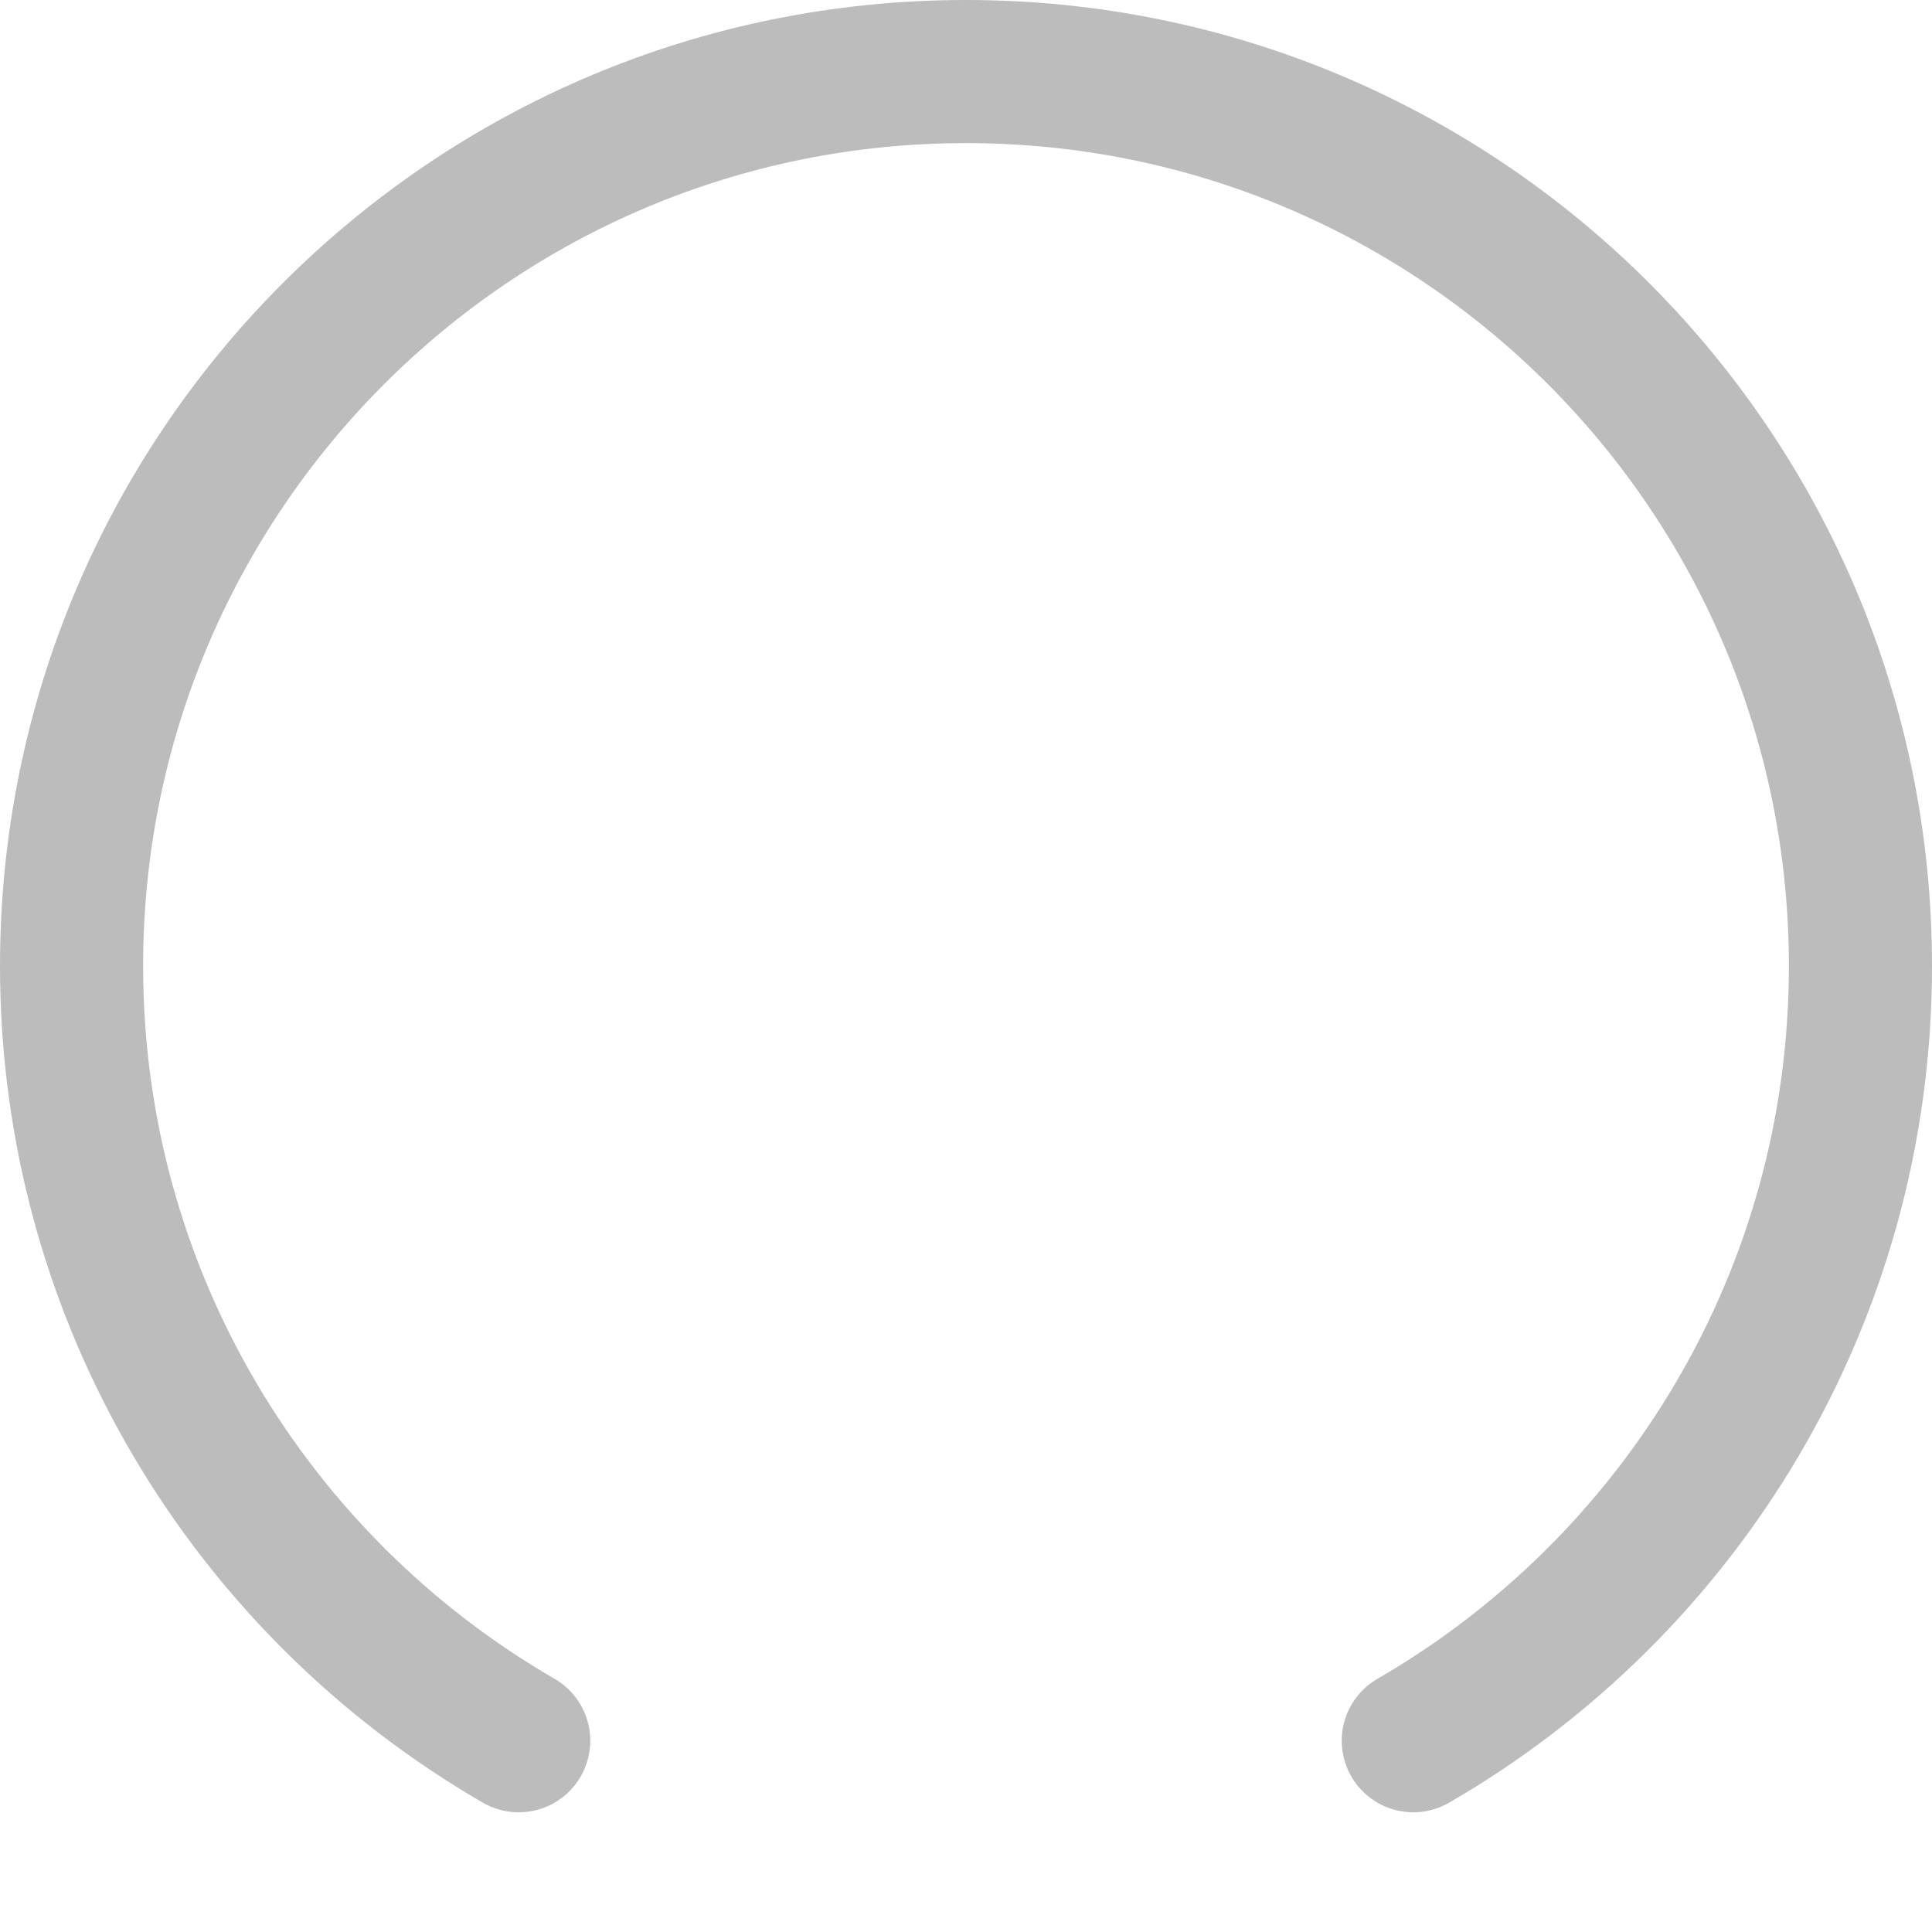
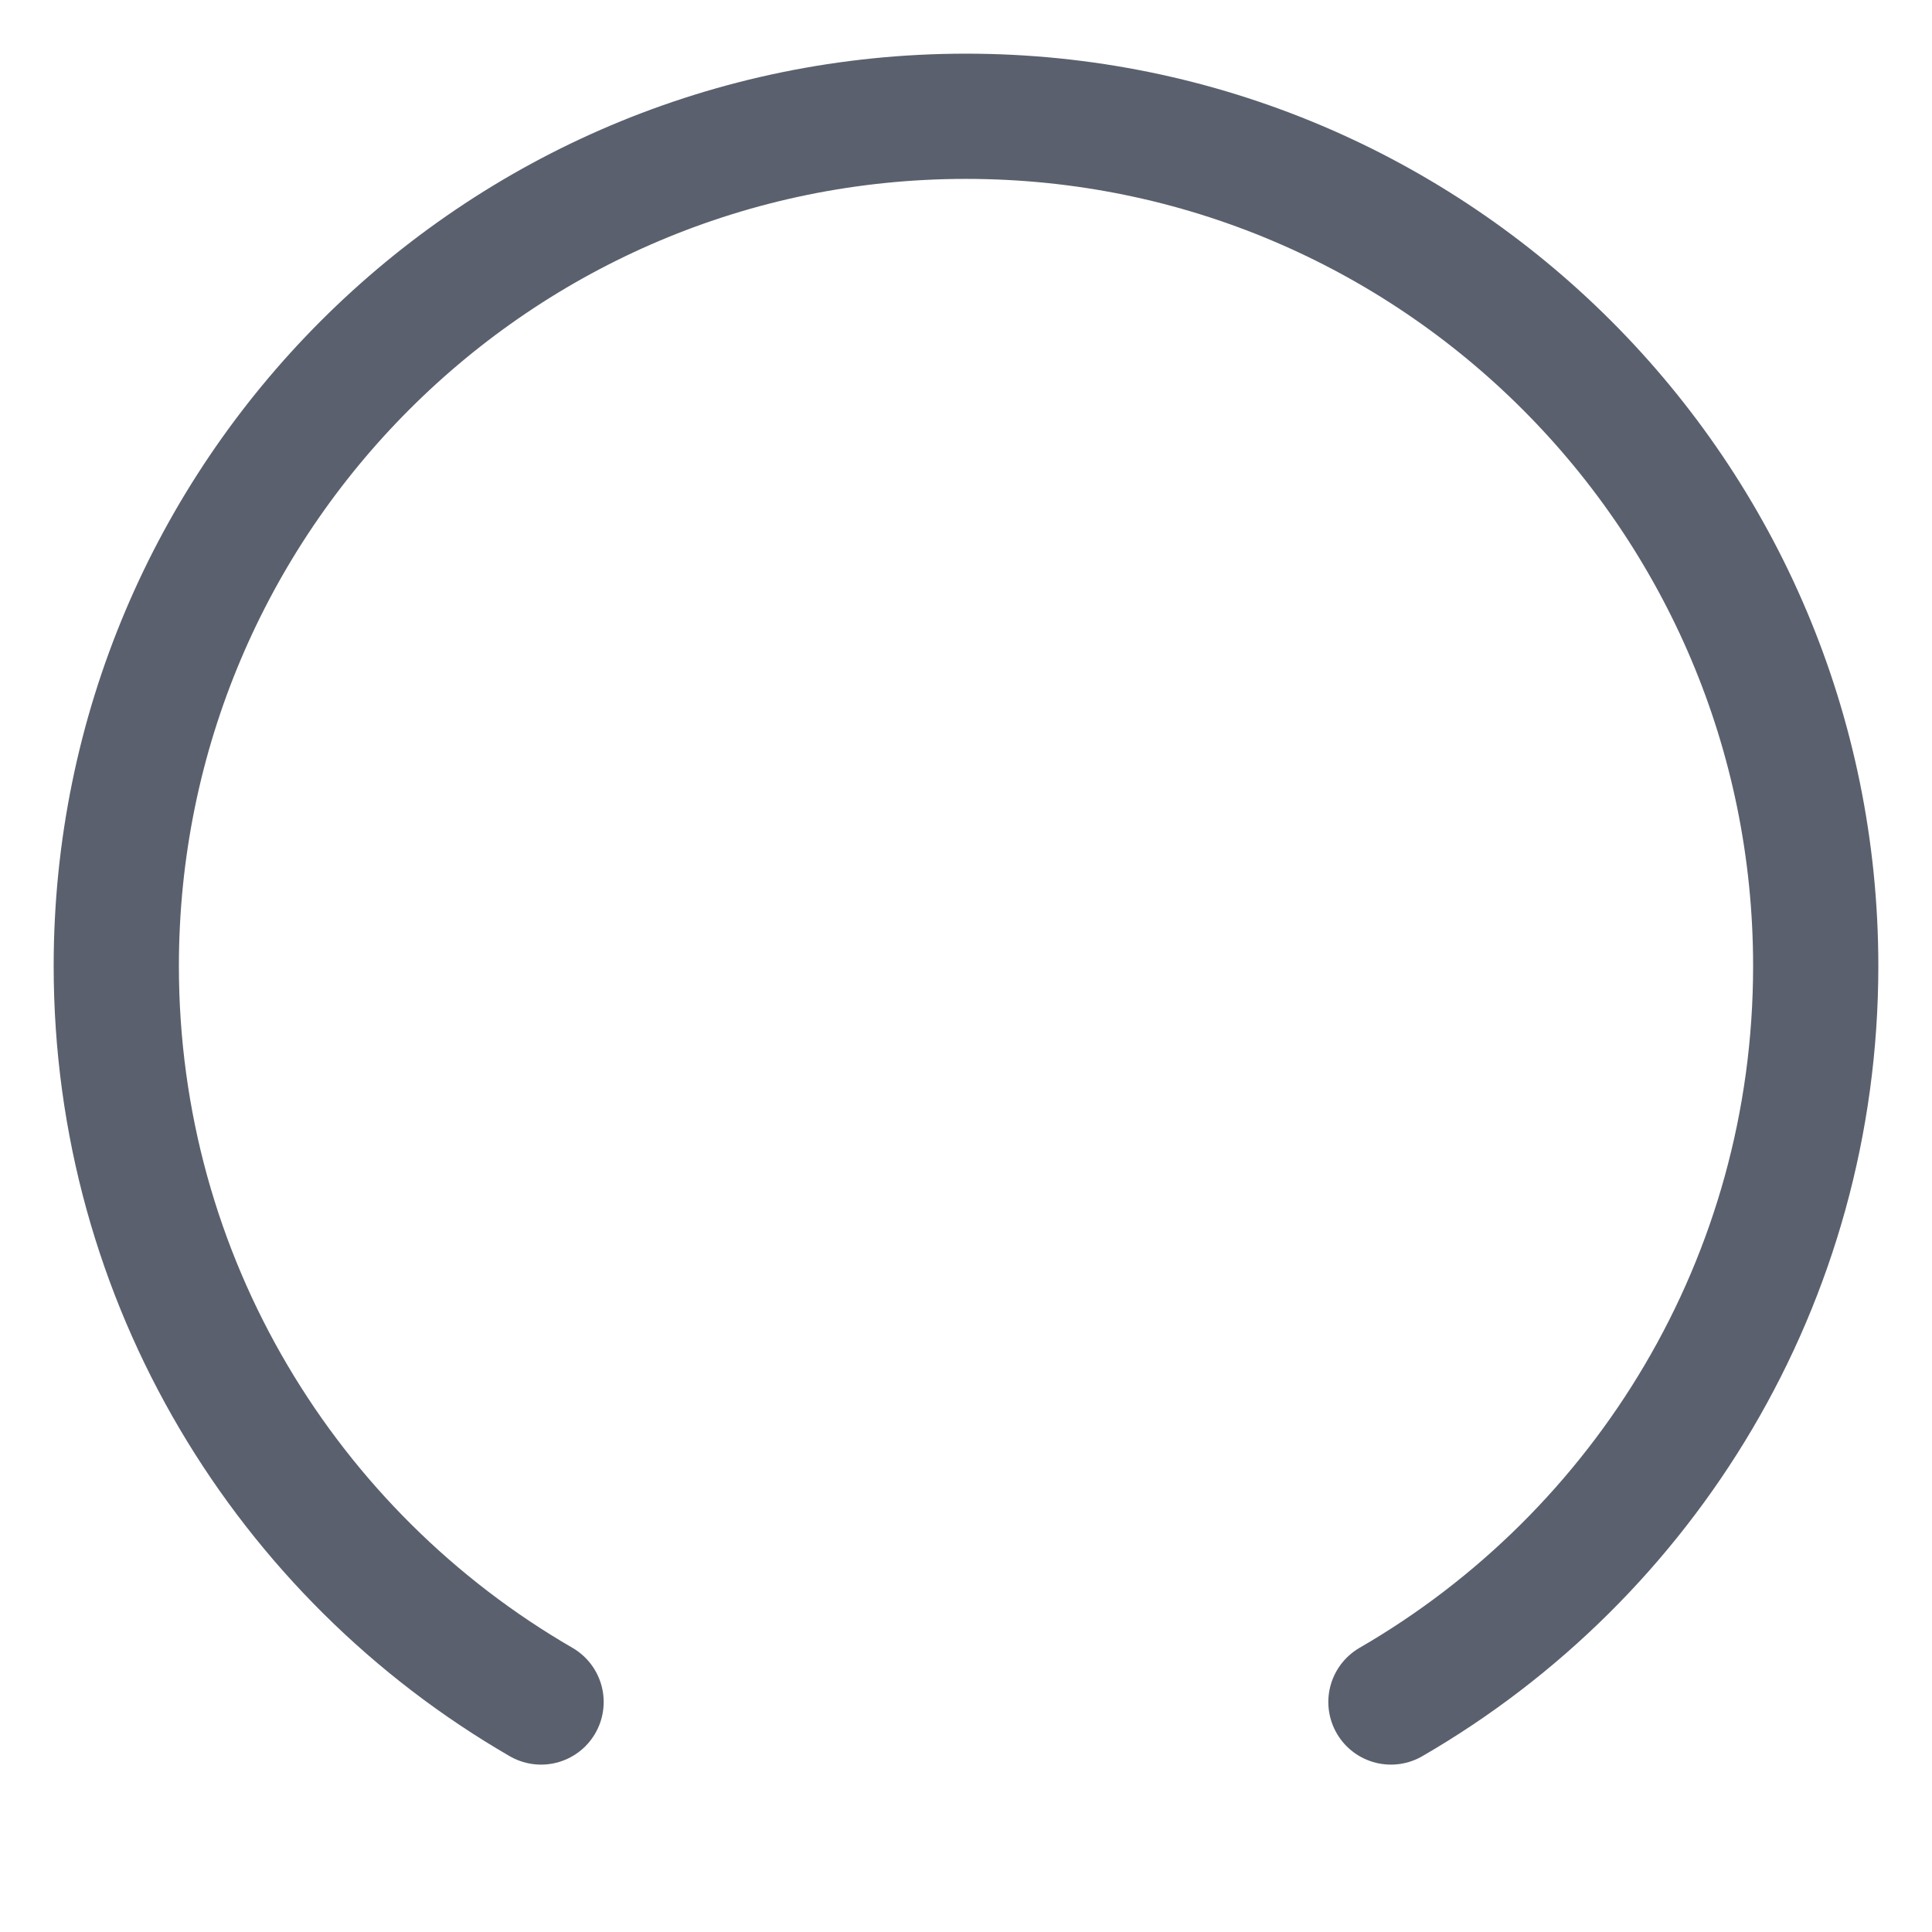
<svg xmlns="http://www.w3.org/2000/svg" id="Layer_1" data-name="Layer 1" width="108" height="108" viewBox="0 0 108 108">
-   <path d="M28.996,97.308c-14.943-8.646-24.996-24.803-24.996-43.308C4,26.386,26.386,4,54,4s50,22.386,50,50c0,18.505-10.053,34.663-24.996,43.308" fill="none" stroke="#bcbcbc" stroke-linecap="round" stroke-miterlimit="10" stroke-width="8" />
+   <path d="M30.246,95.143c-14.196-8.214-23.746-23.563-23.746-41.143C6.5,27.766,27.766,6.5,54,6.5s47.5,21.266,47.5,47.5c0,17.58-9.55,32.93-23.746,41.143" fill="none" stroke="#5a606d" stroke-linecap="round" stroke-miterlimit="10" stroke-width="7" />
</svg>
